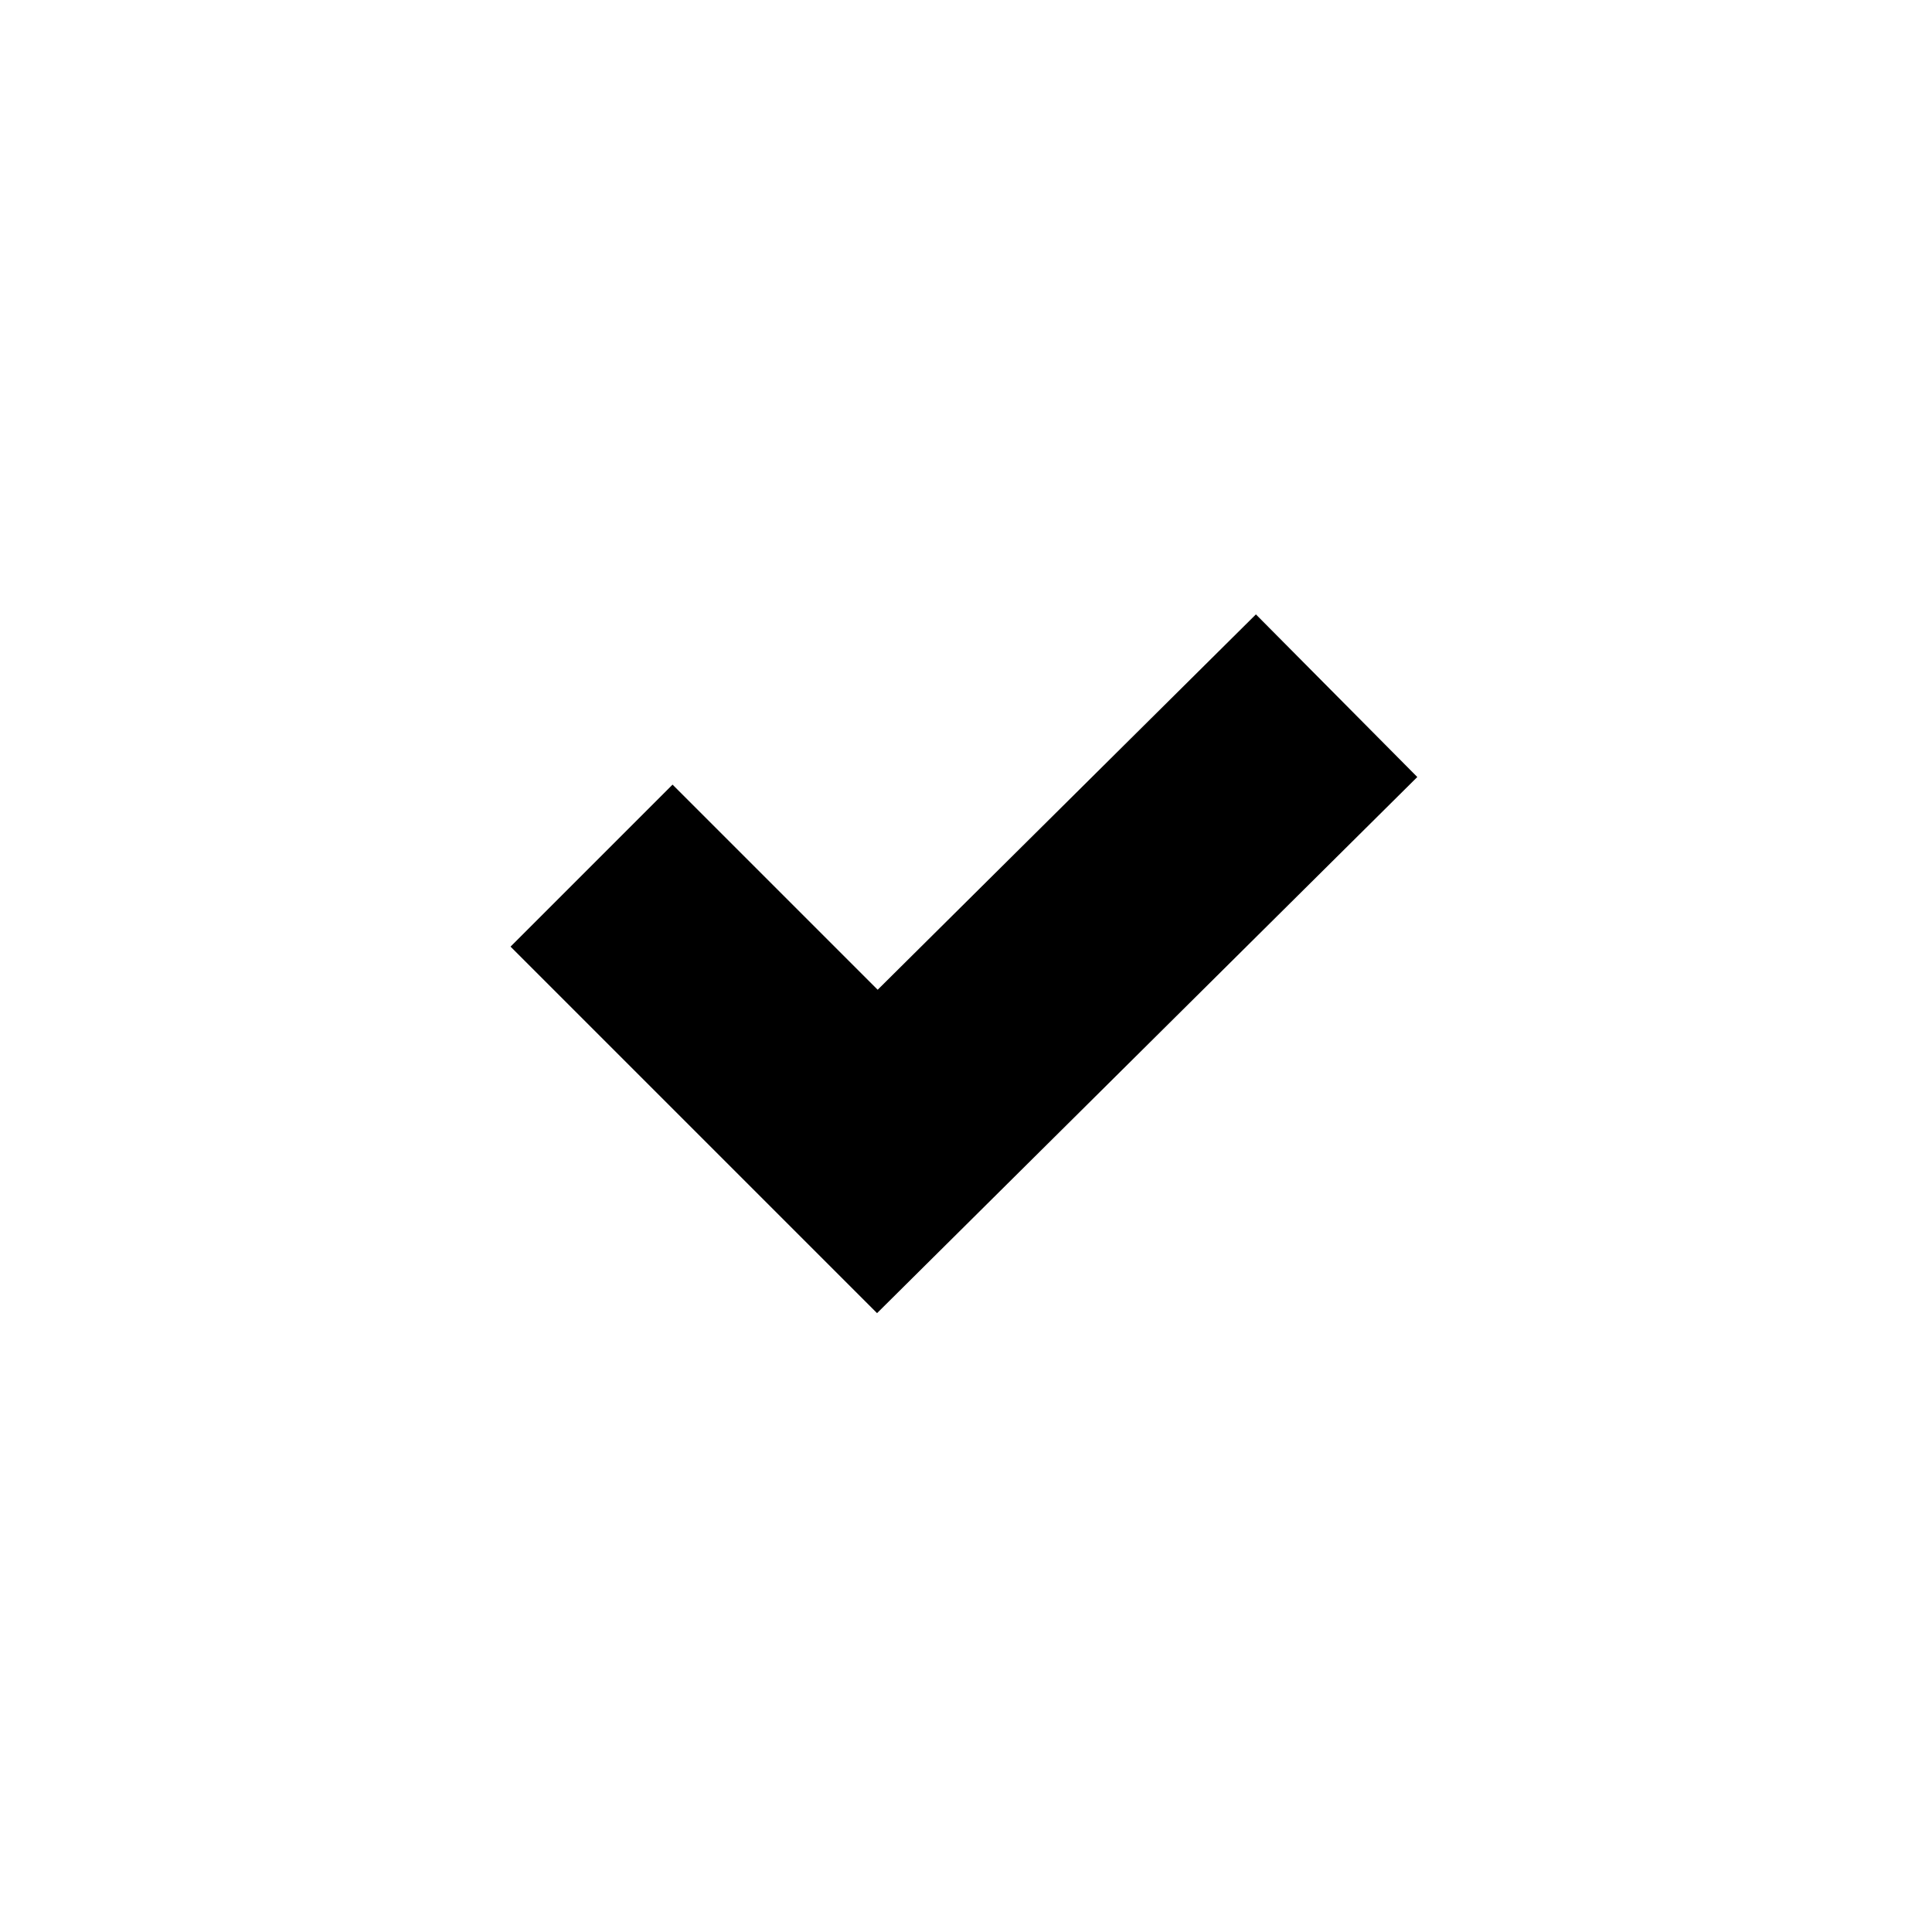
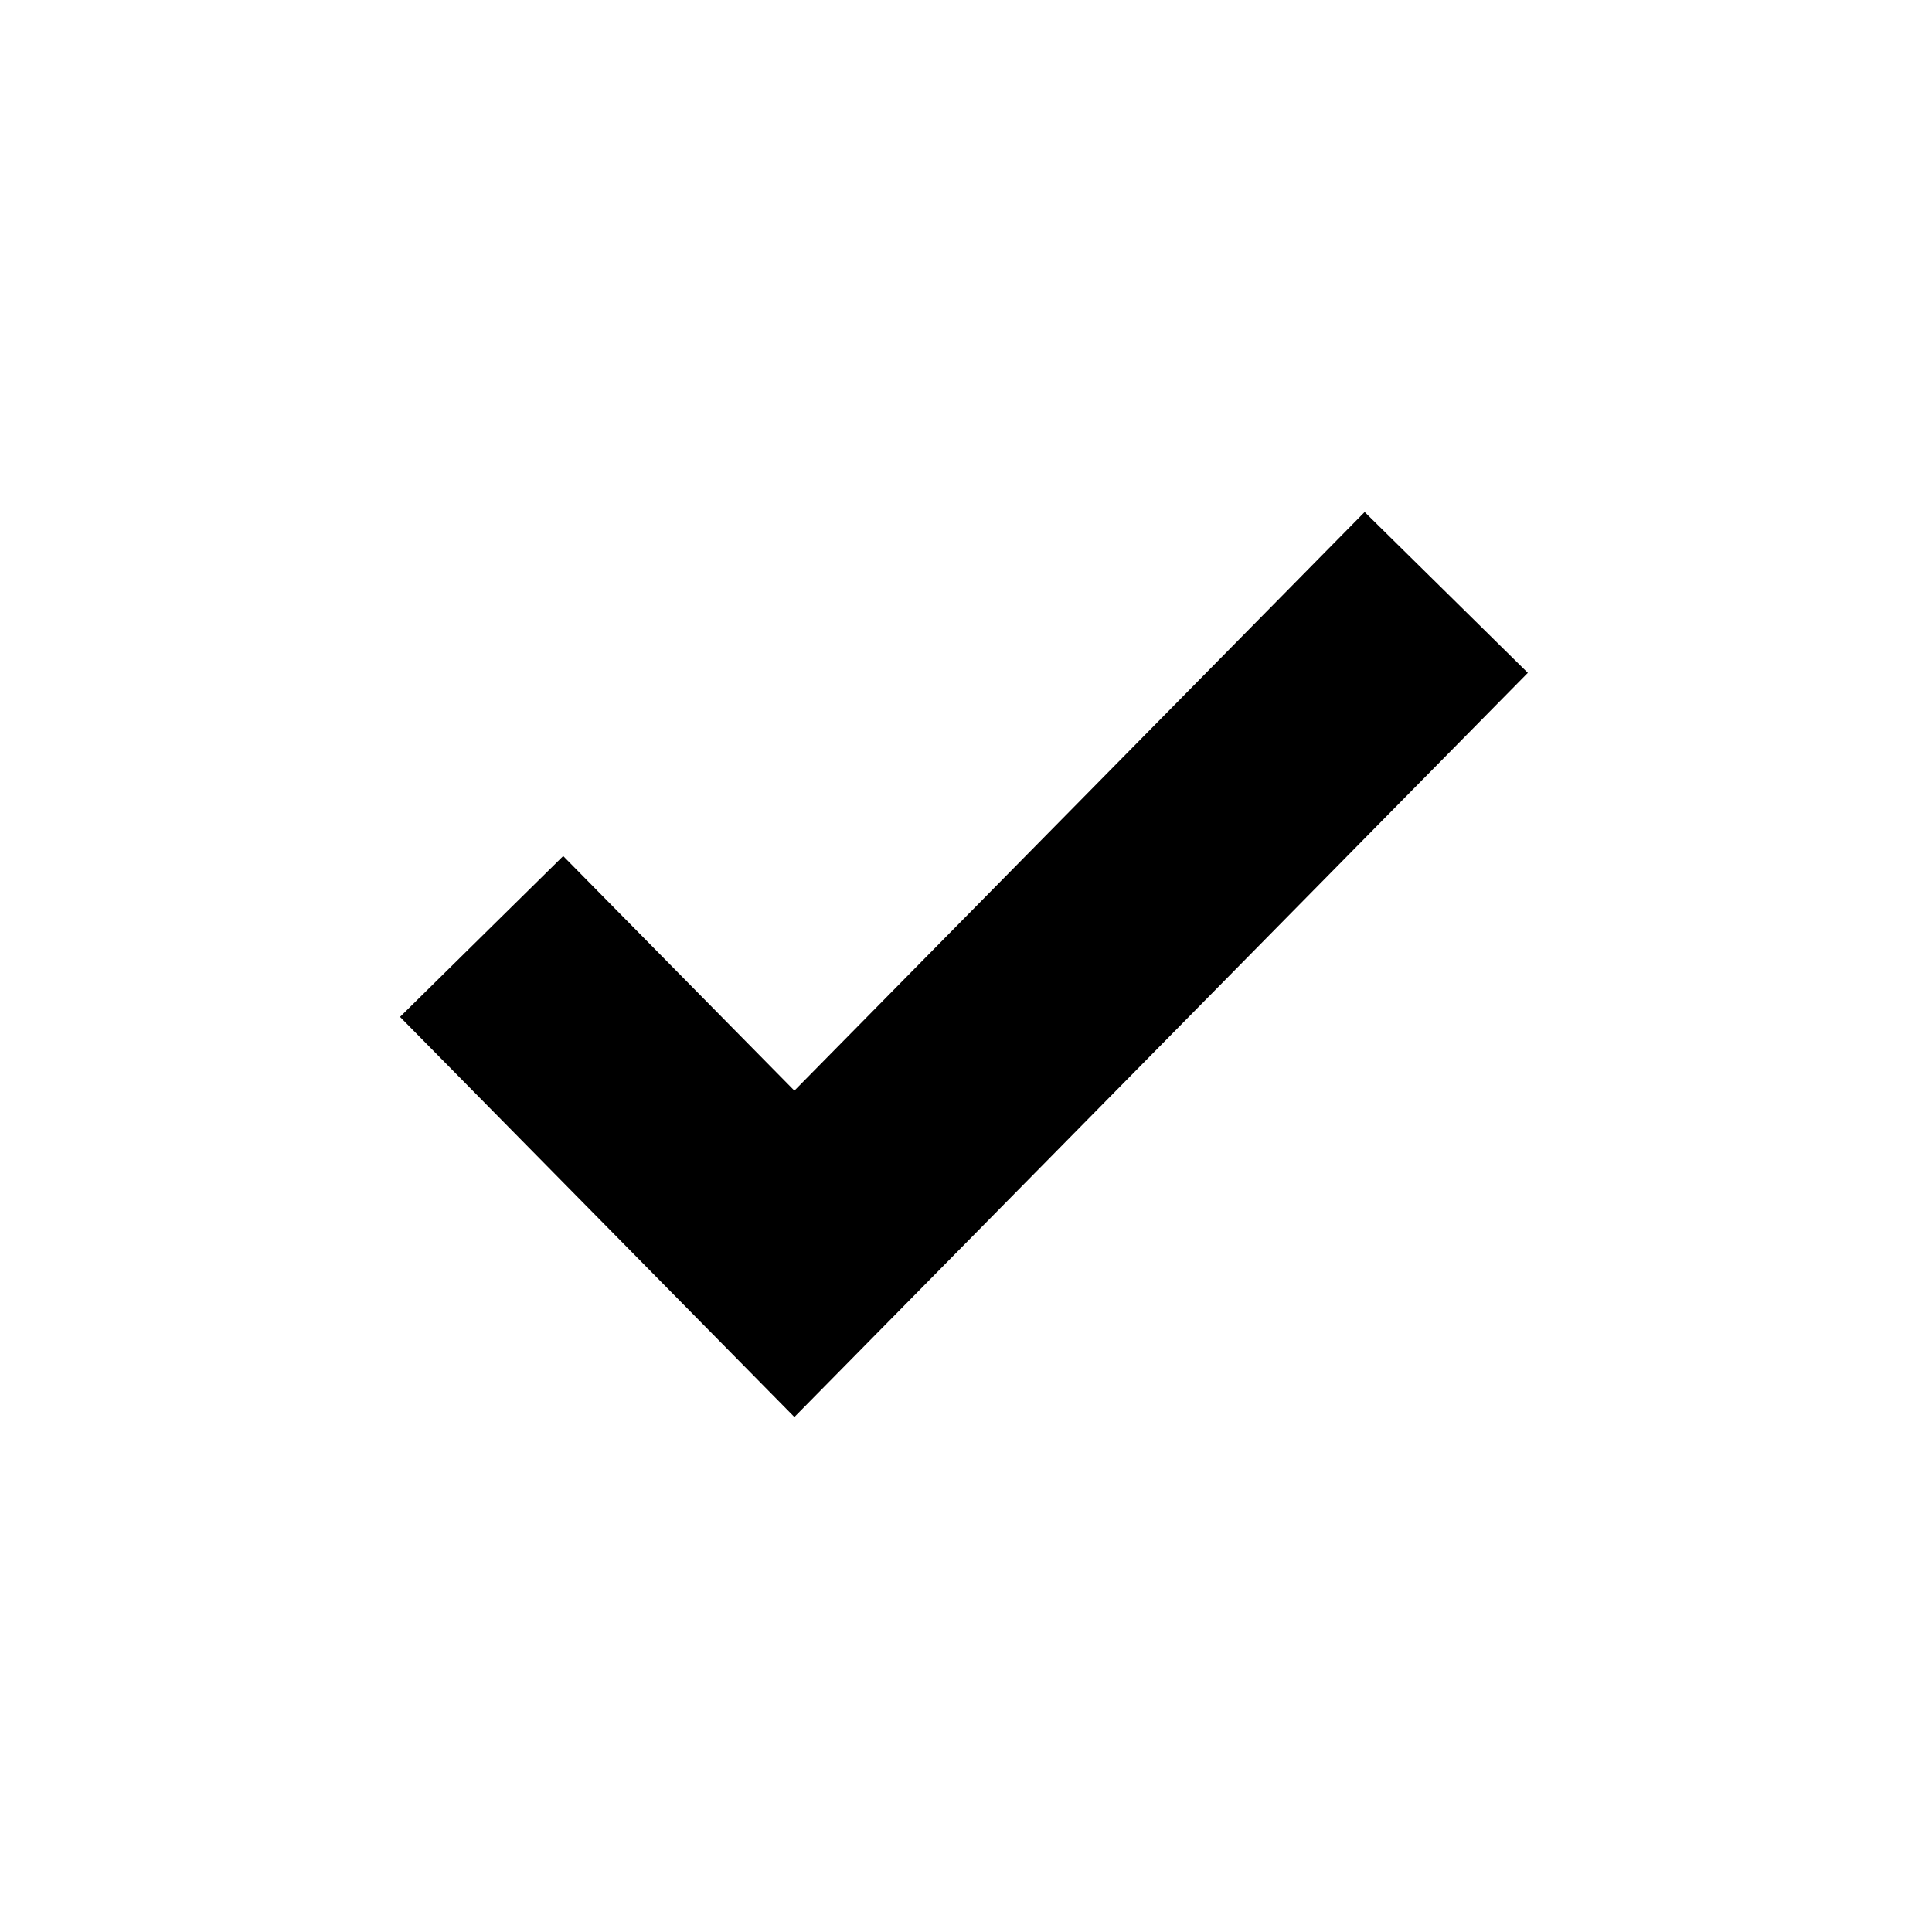
<svg xmlns="http://www.w3.org/2000/svg" width="312" height="312" viewBox="0 0 312 312" fill="none">
-   <path d="M108.611 152.871L141.687 185.947L202.718 125.381" stroke="black" stroke-width="37" stroke-linecap="square" />
+   <path d="M90.76 164.407L128.285 202.482L220.569 108.847" stroke="black" stroke-width="37" stroke-linecap="square" />
</svg>
